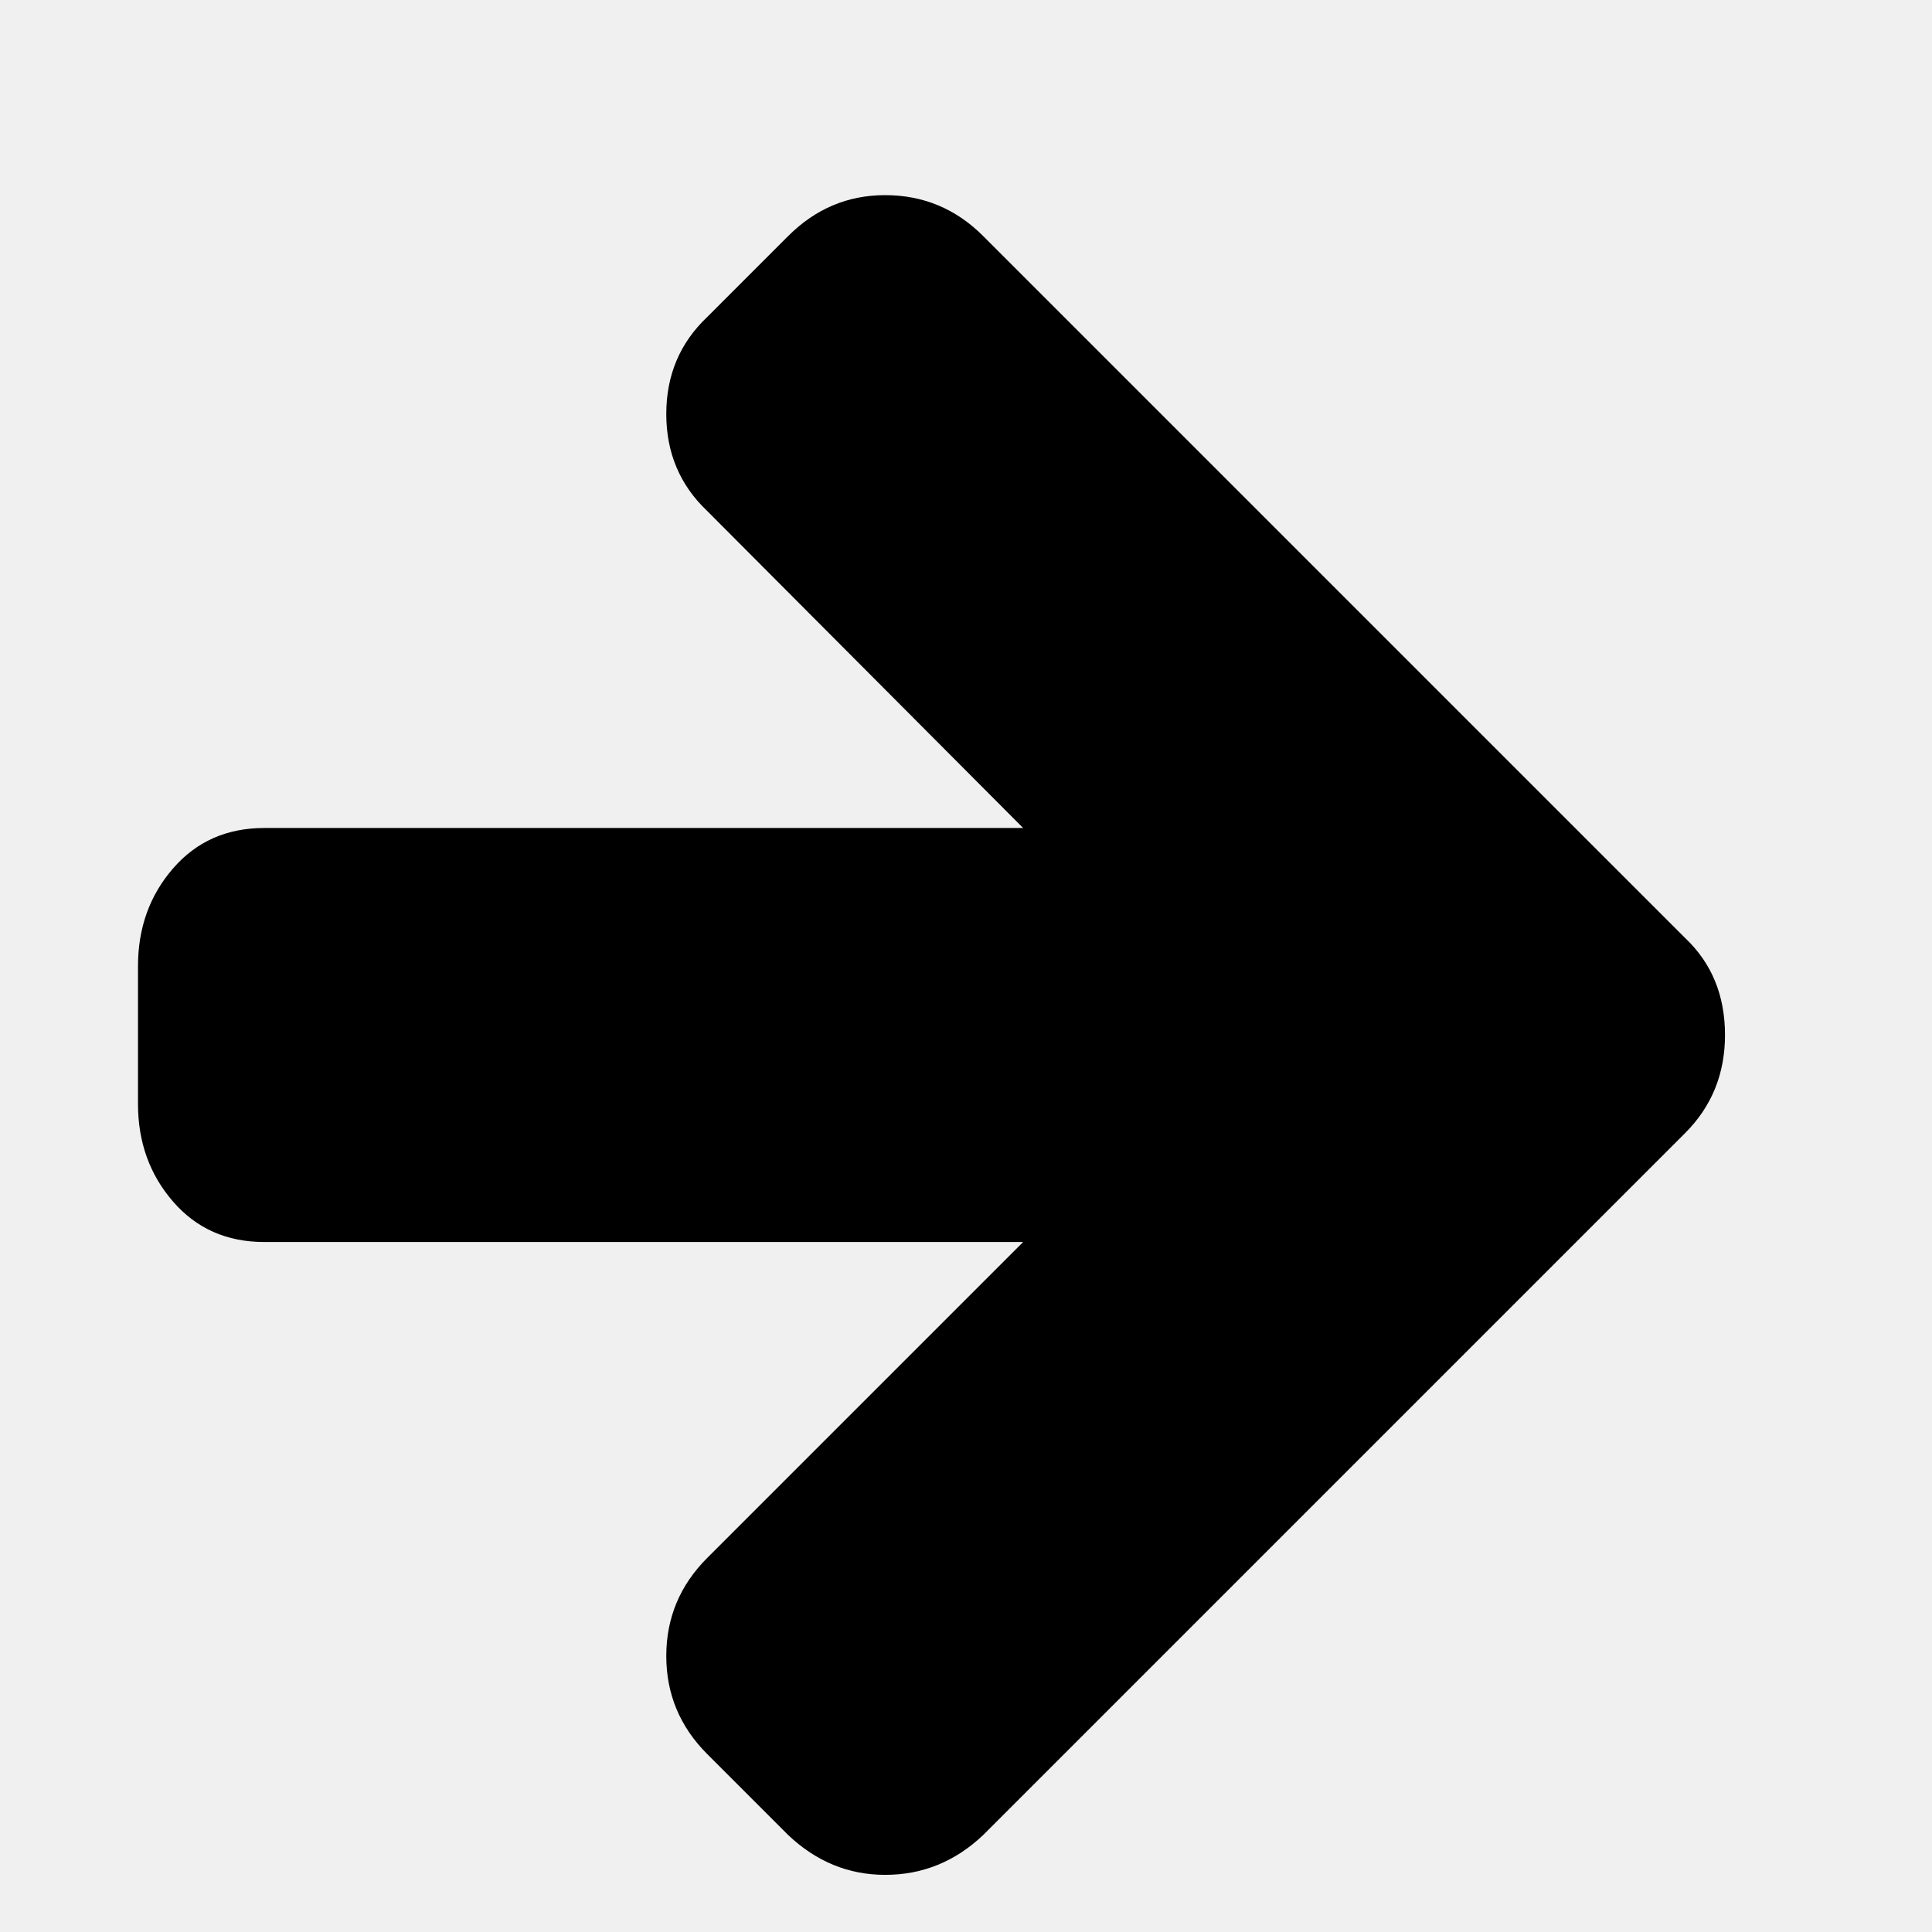
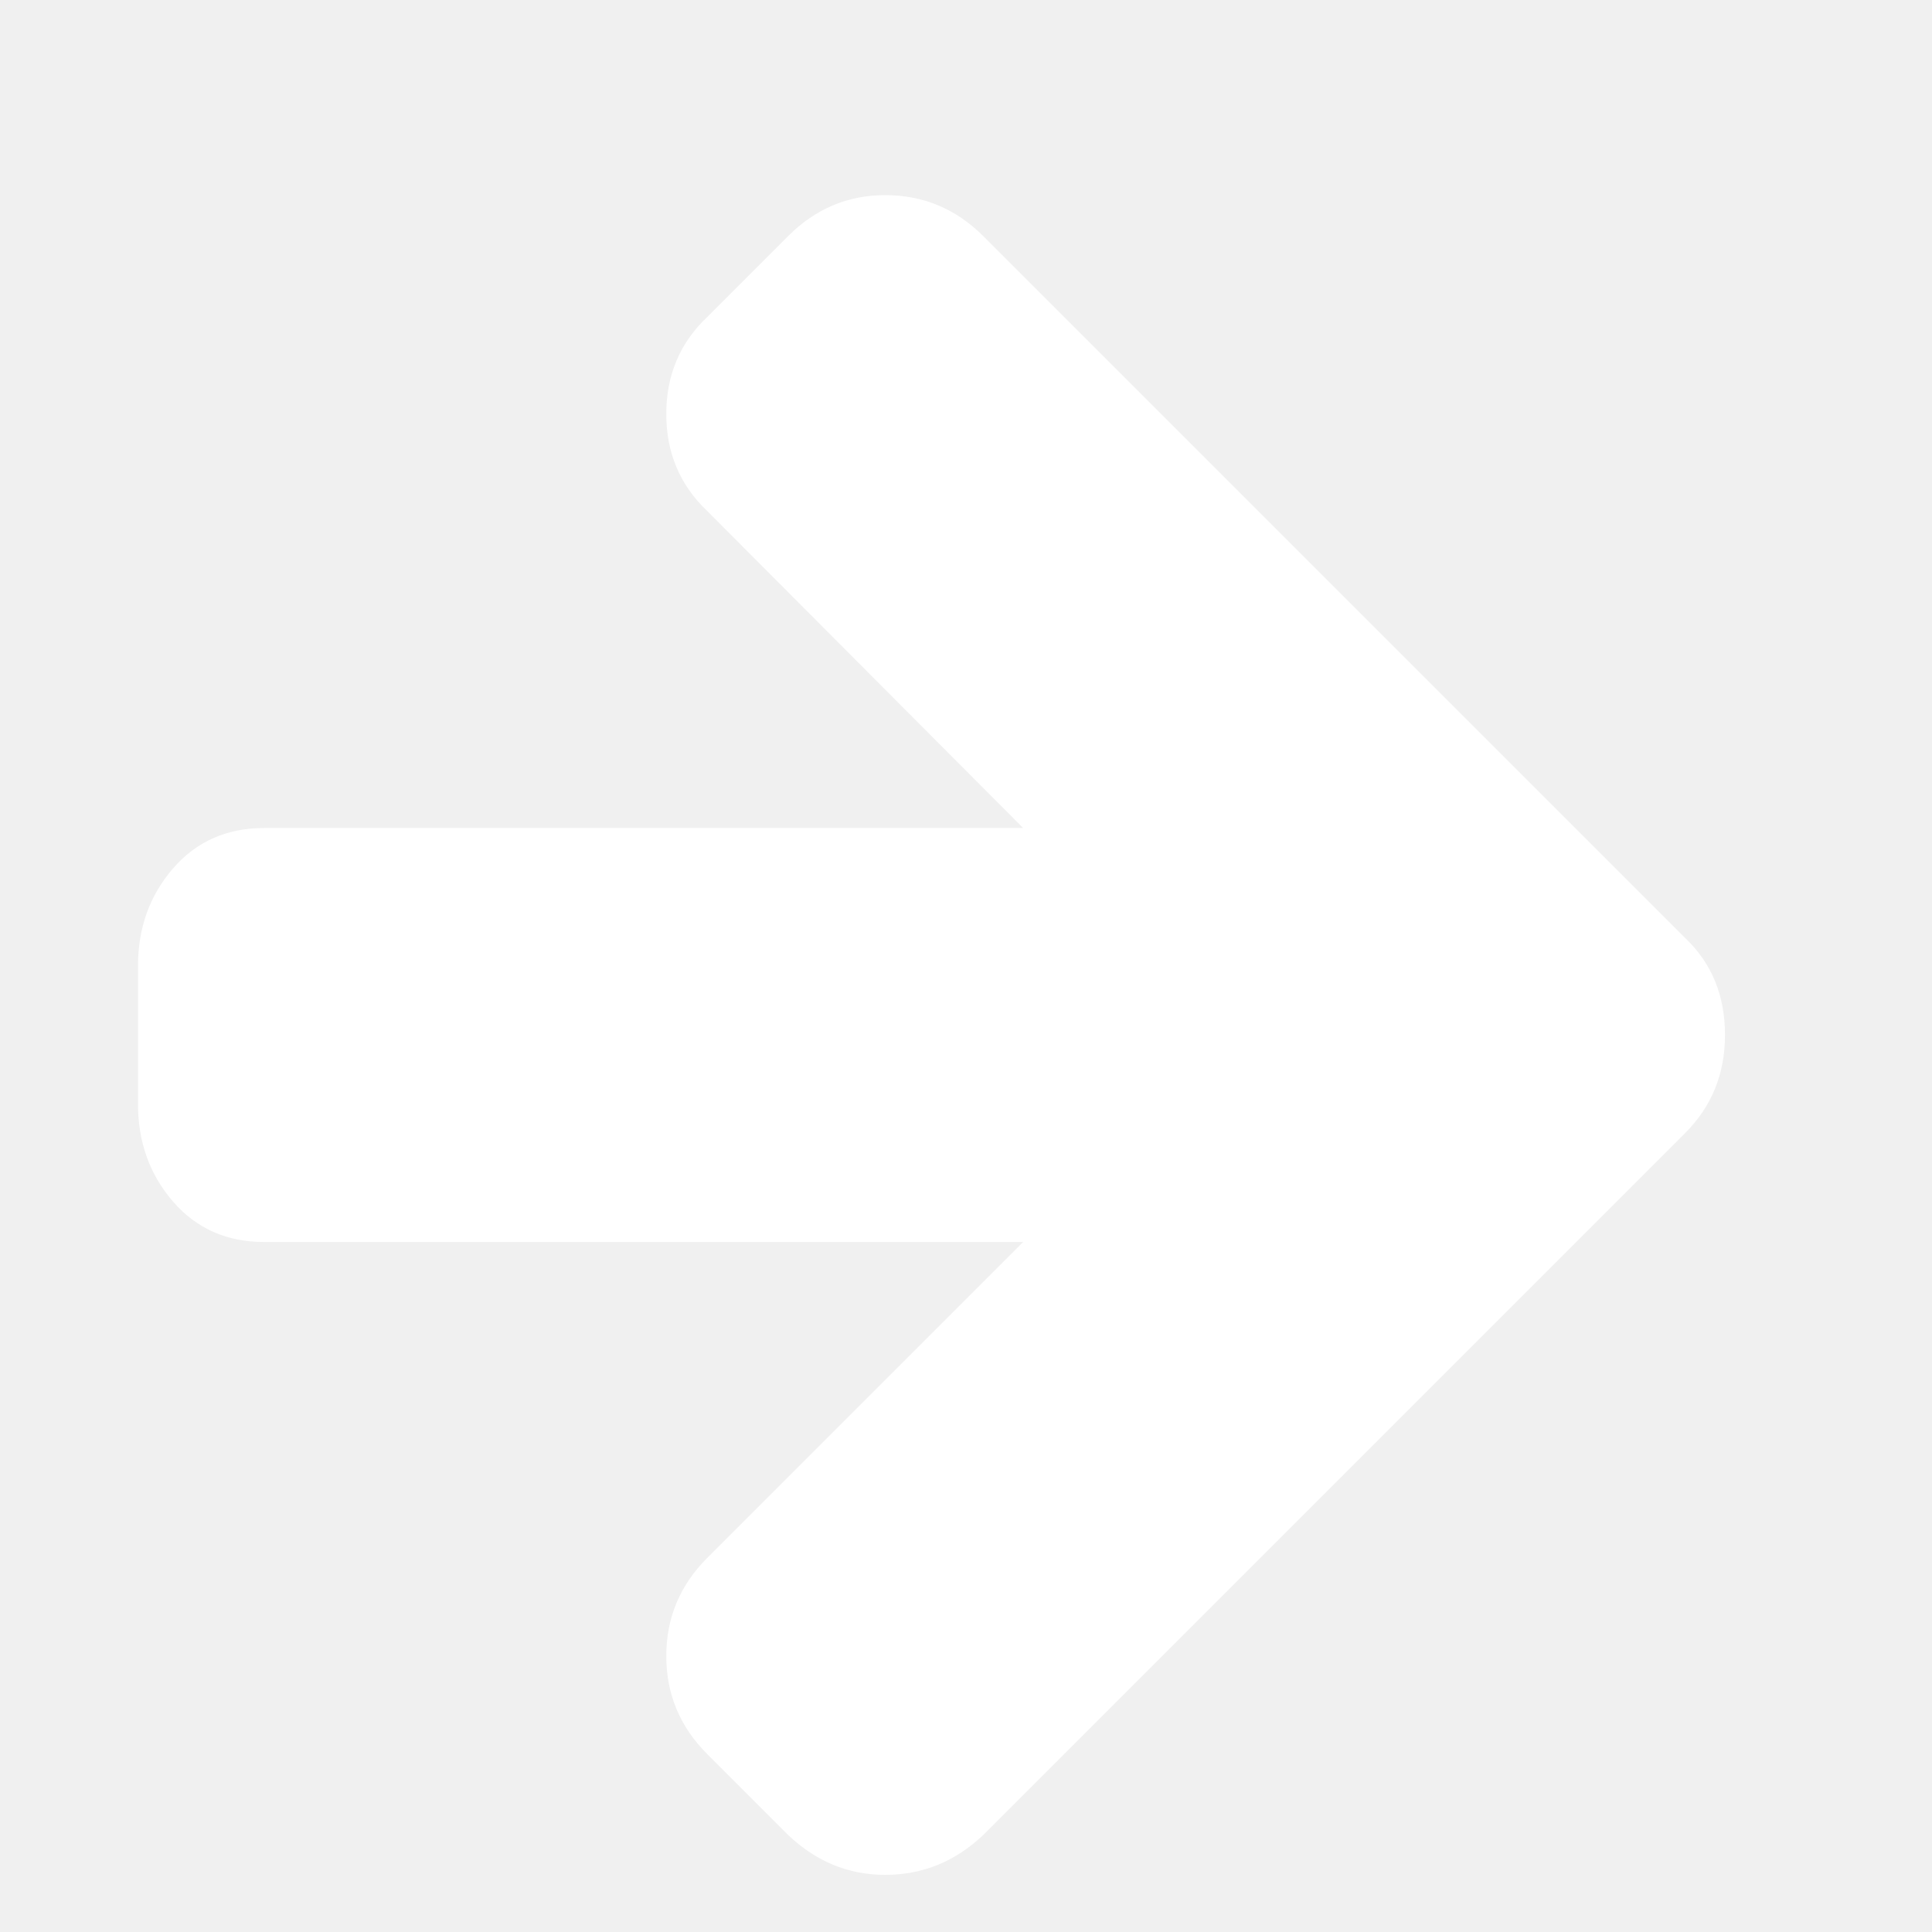
- <svg xmlns="http://www.w3.org/2000/svg" width="1792" height="1792" viewBox="0 0 1792 1792">
+ <svg xmlns="http://www.w3.org/2000/svg" width="1792" height="1792" viewBox="0 0 1792 1792" fill="#ffffff">
  <path d="M1600 960q0 54-37 91l-651 651q-39 37-91 37-51 0-90-37l-75-75q-38-38-38-91t38-91l293-293h-704q-52 0-84.5-37.5t-32.5-90.5v-128q0-53 32.5-90.5t84.5-37.5h704l-293-294q-38-36-38-90t38-90l75-75q38-38 90-38 53 0 91 38l651 651q37 35 37 90z" />
</svg>
